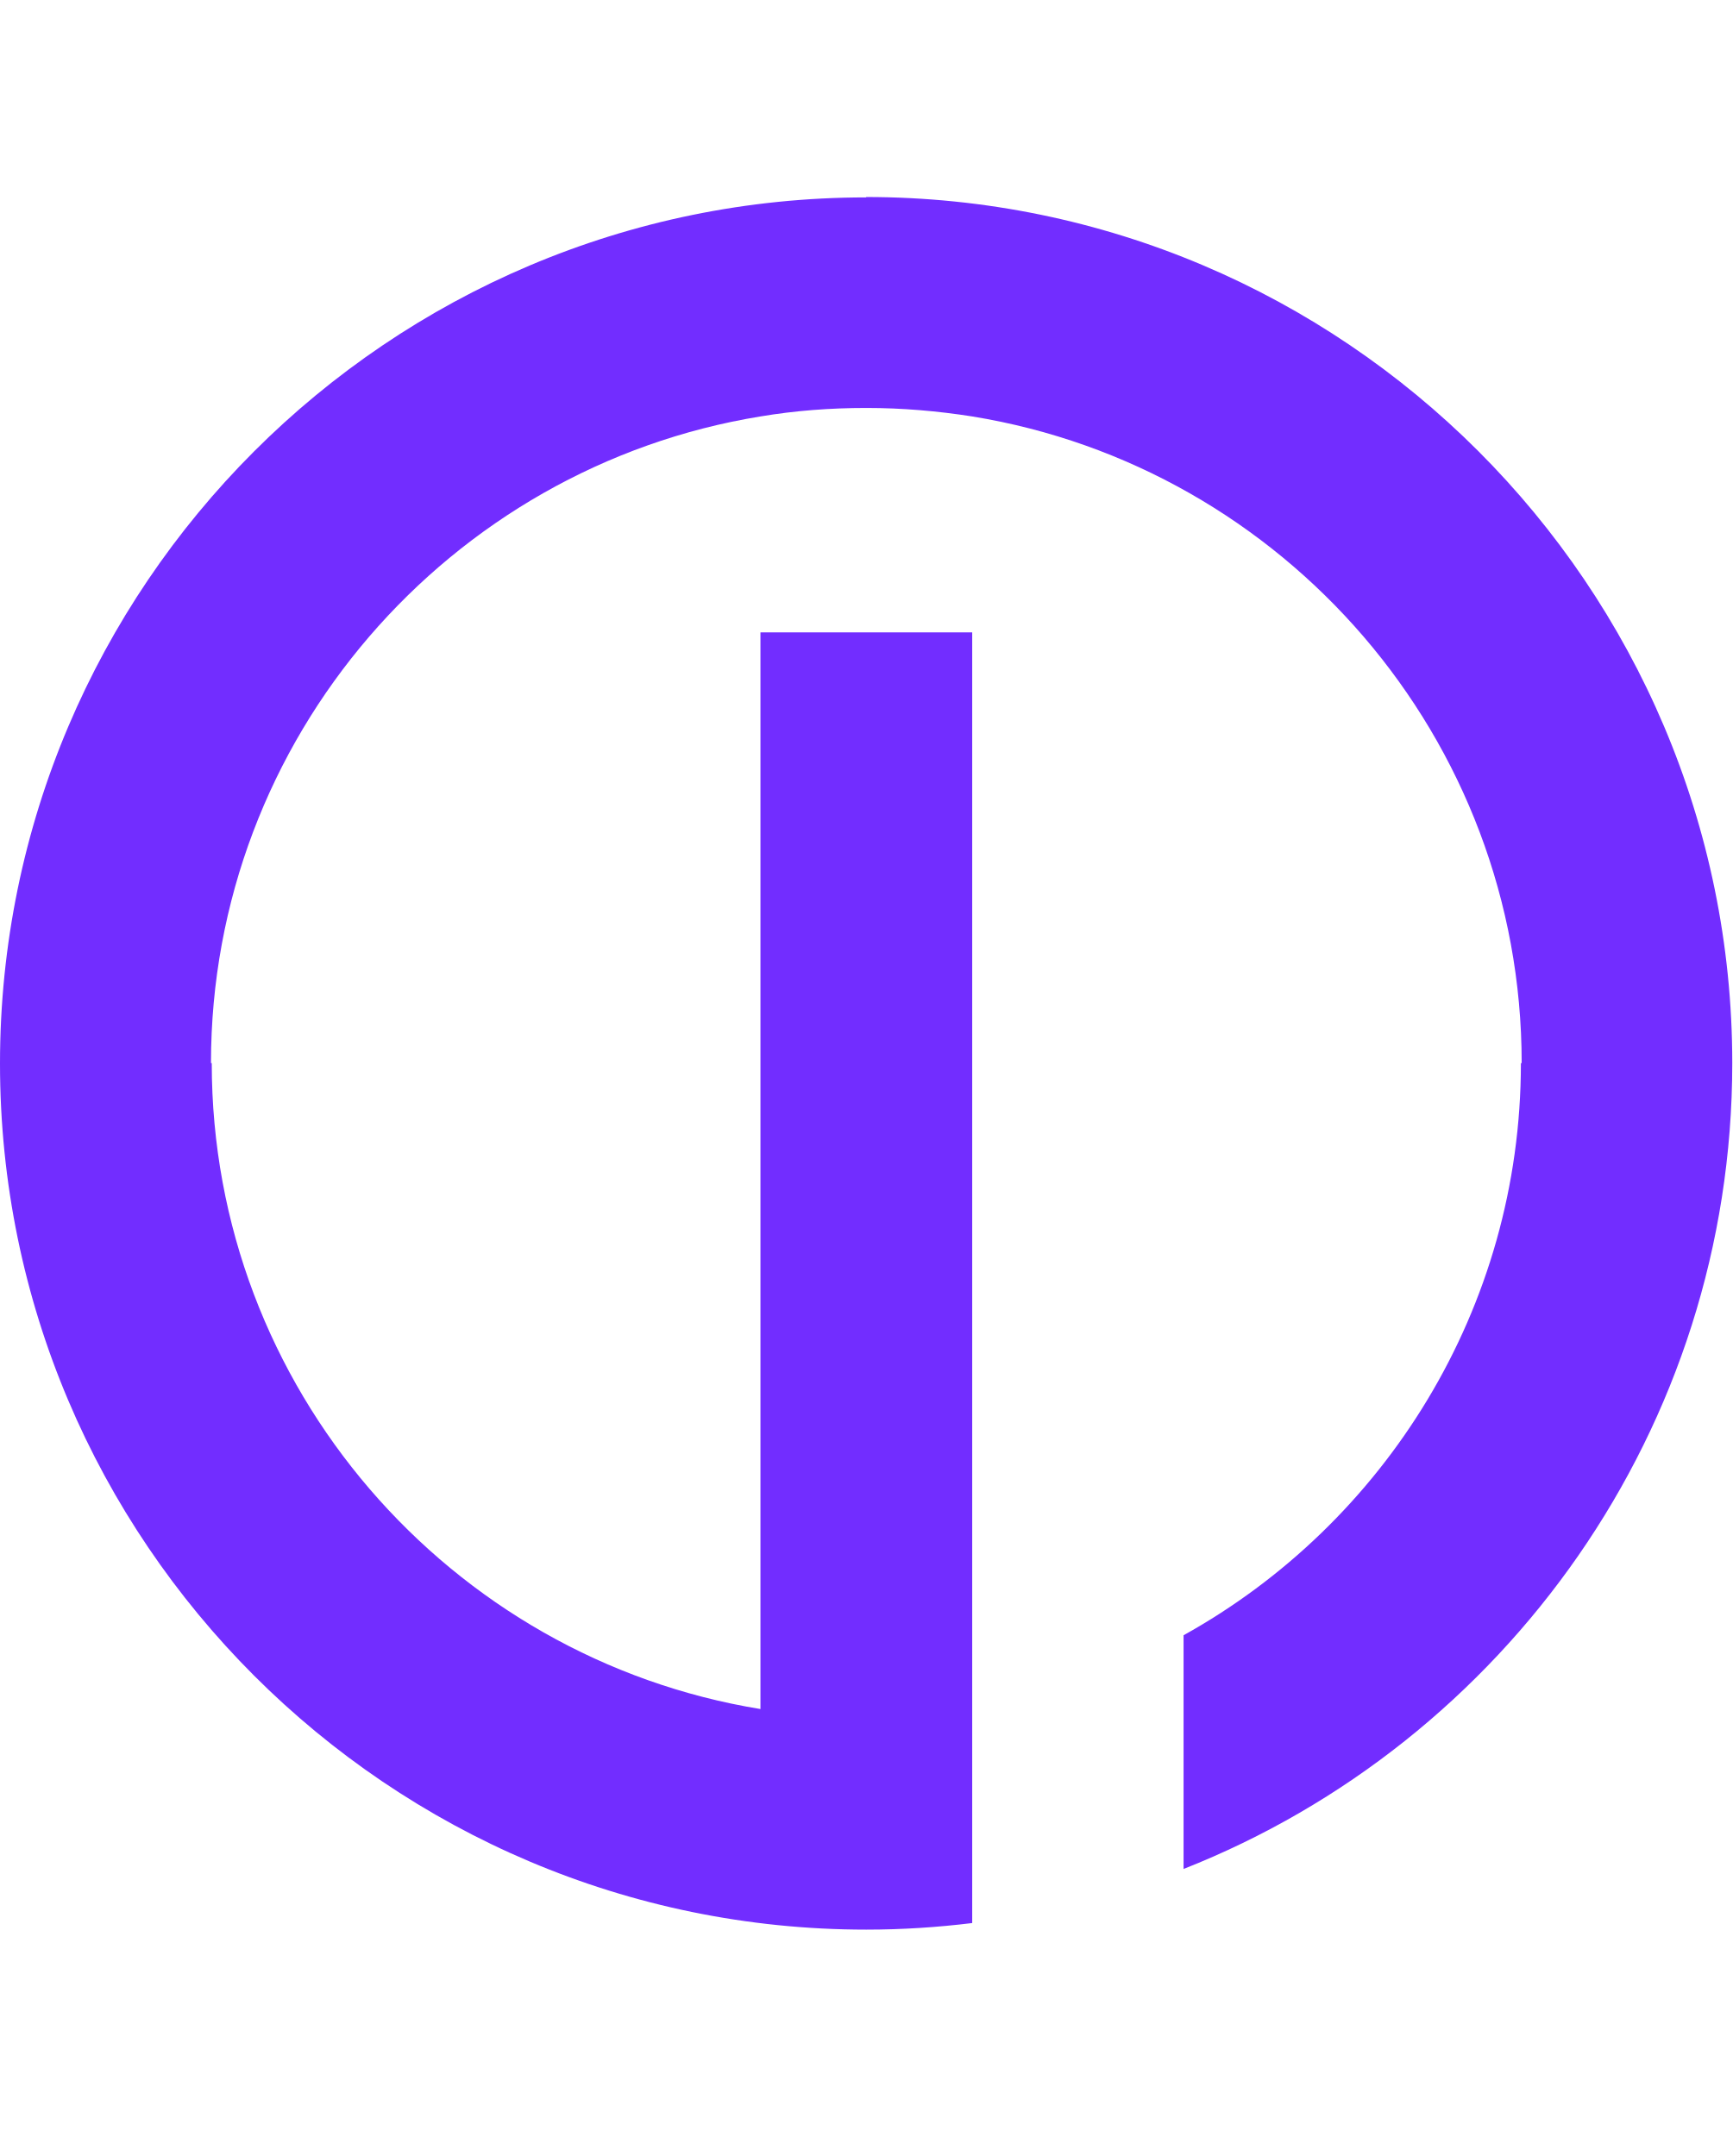
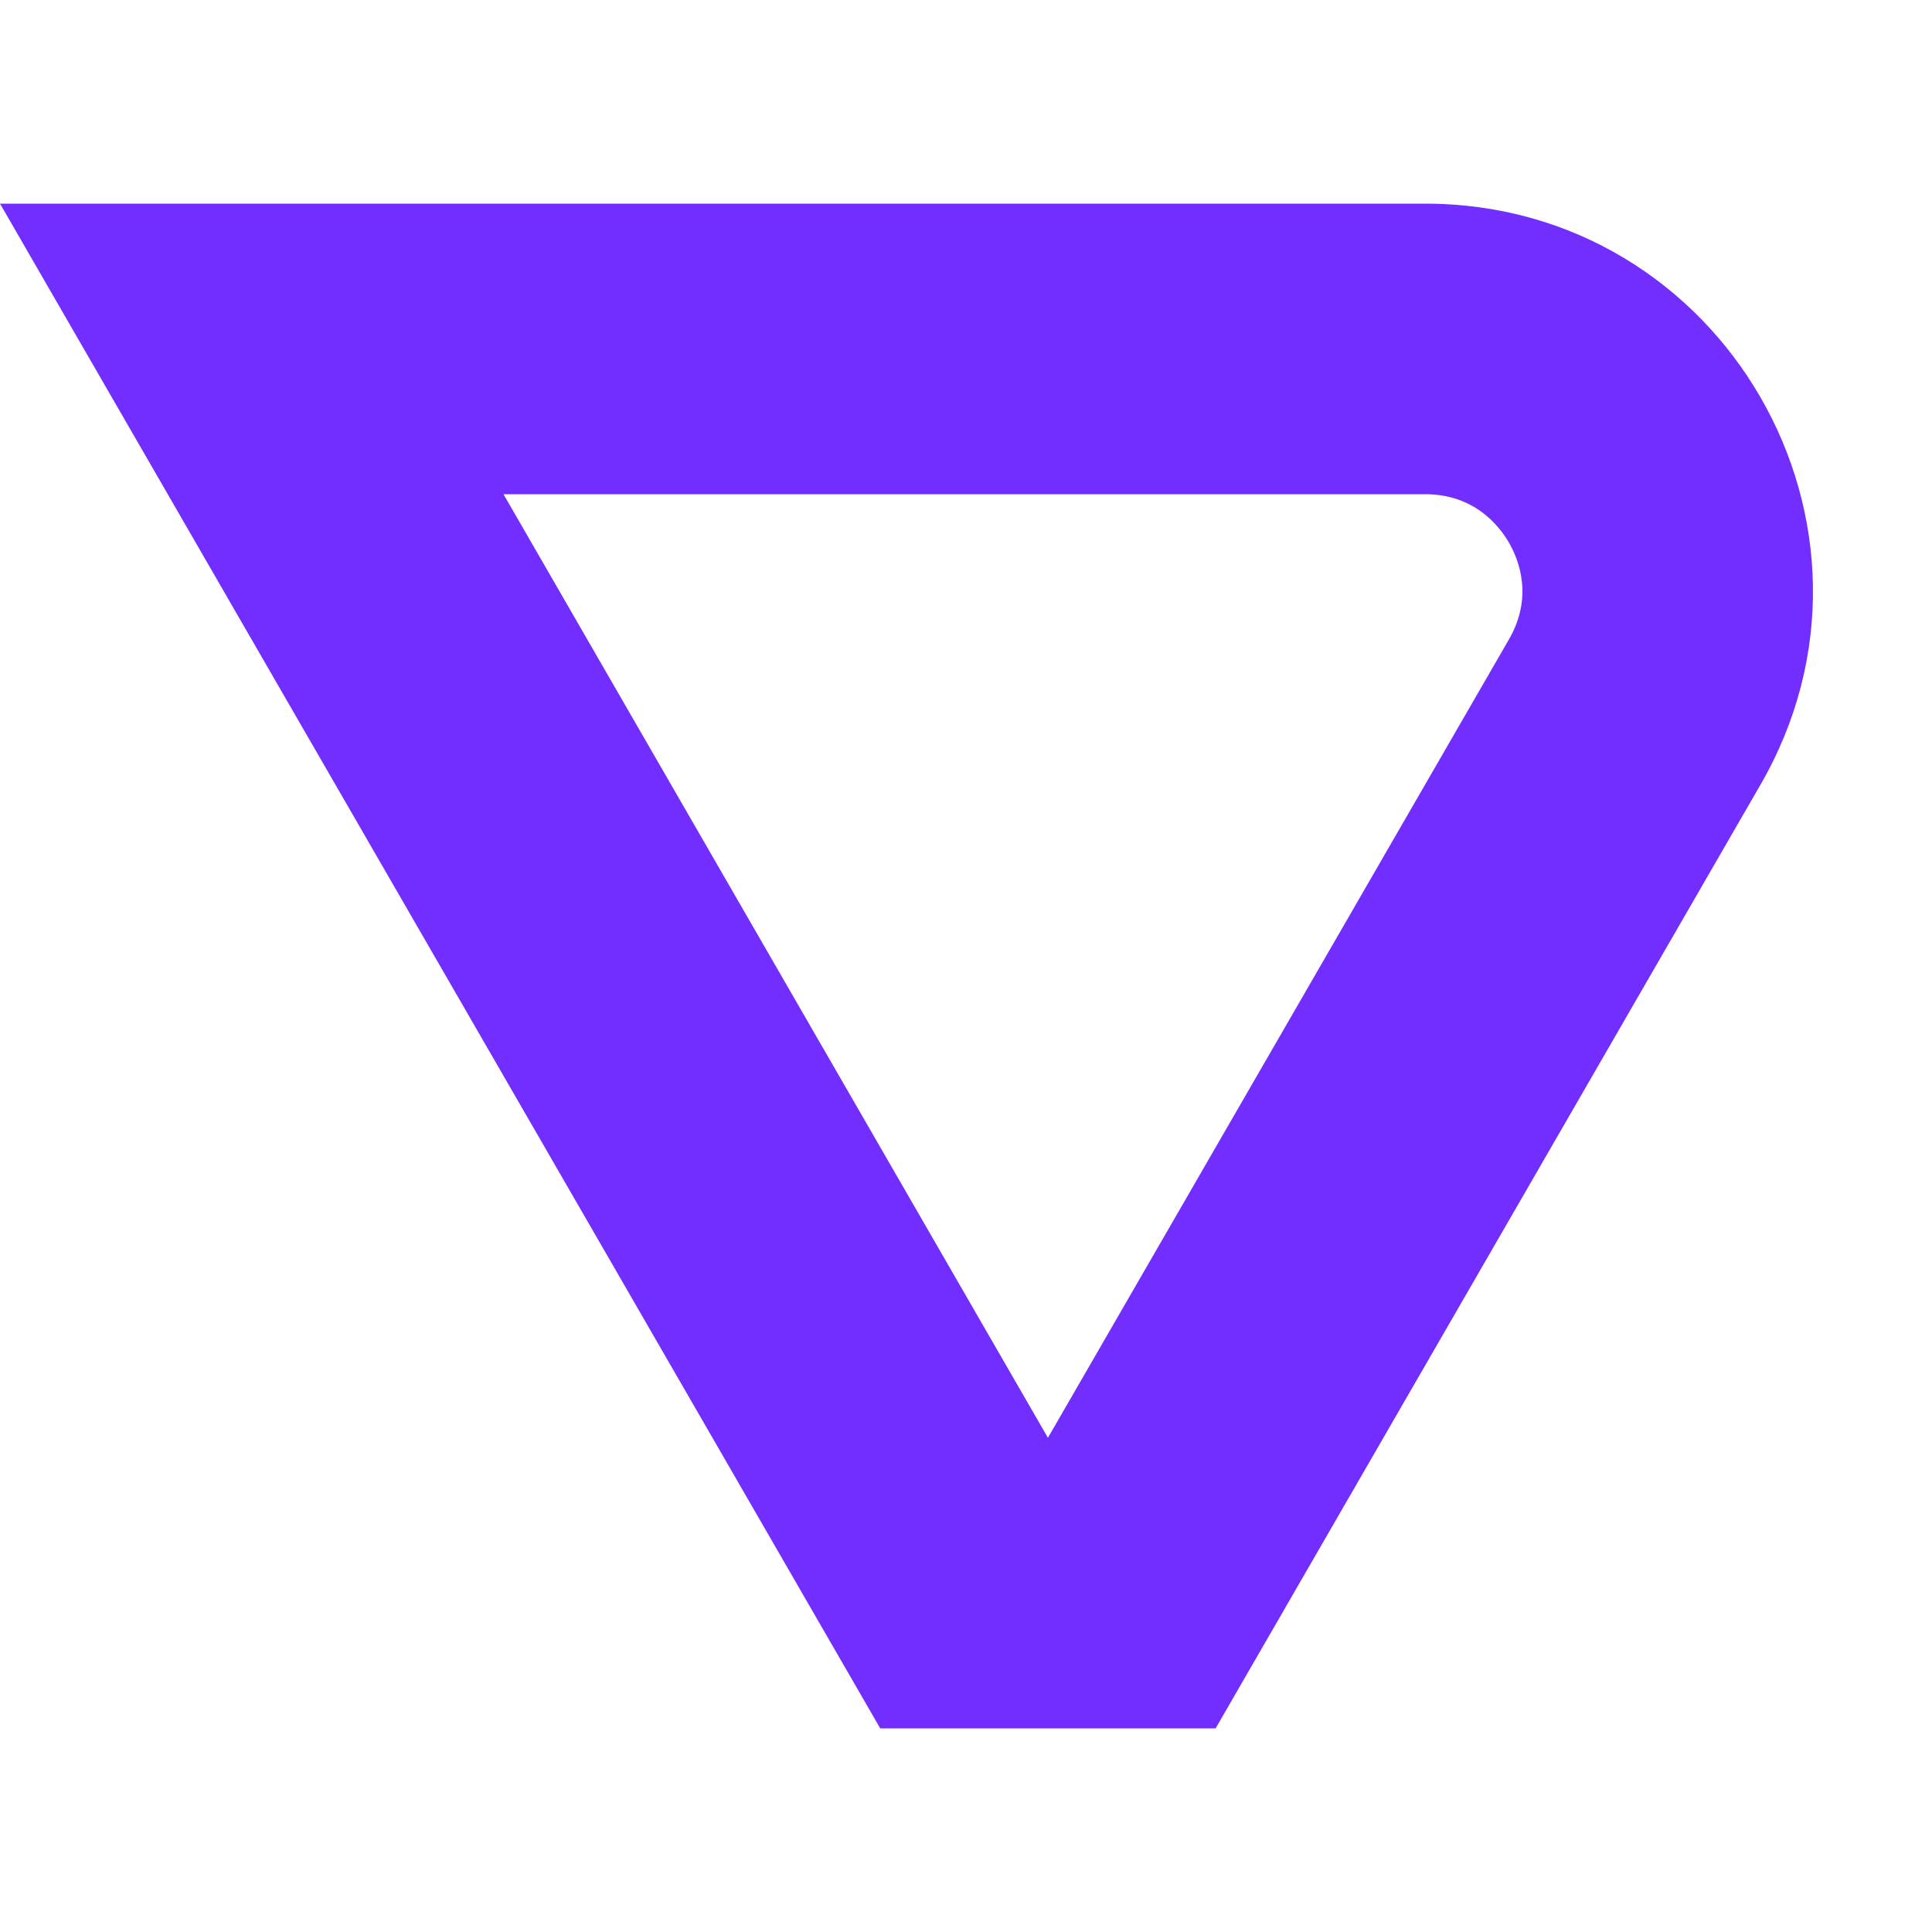
- <svg xmlns="http://www.w3.org/2000/svg" id="Layer_2" data-name="Layer 2" viewBox="0 0 44.83 55.81">
+ <svg xmlns="http://www.w3.org/2000/svg" id="Layer_2" data-name="Layer 2" viewBox="0 0 50 50">
  <defs>
    <style>
      .cls-1 {
        fill: none;
      }

      .cls-2 {
        fill: #722dff;
      }
    </style>
  </defs>
  <g id="Camada_1" data-name="Camada 1">
-     <path class="cls-2" d="M22.42,5.11C10.06,5.11,0,15.17,0,27.53s10.06,22.42,22.42,22.42c.93,0,1.84-.06,2.74-.17V16.37h-5.48v27.87c-8.04-1.31-14.2-8.31-14.2-16.72h-.02c0-8.42,6.17-15.43,14.22-16.74.89-.15,1.81-.22,2.74-.22s1.85.08,2.74.22c8.06,1.31,14.22,8.32,14.22,16.74h-.02c0,6.36-3.53,11.92-8.73,14.81v6.05c8.31-3.28,14.2-11.4,14.2-20.86,0-12.36-10.06-22.42-22.42-22.42Z" />
-     <rect class="cls-1" width="44.83" height="55.81" />
+     <rect class="cls-1" width="50" height="50" />
+     <path class="cls-2" d="M36.88,12.79c1.26,0,1.9.79,2.17,1.25.27.47.63,1.42,0,2.51l-11.93,20.66L13.03,12.79h23.85M36.88,5.27H0l22.78,39.46h8.68l14.1-24.42c3.86-6.68-.96-15.04-8.68-15.04h0Z" />
  </g>
</svg>
